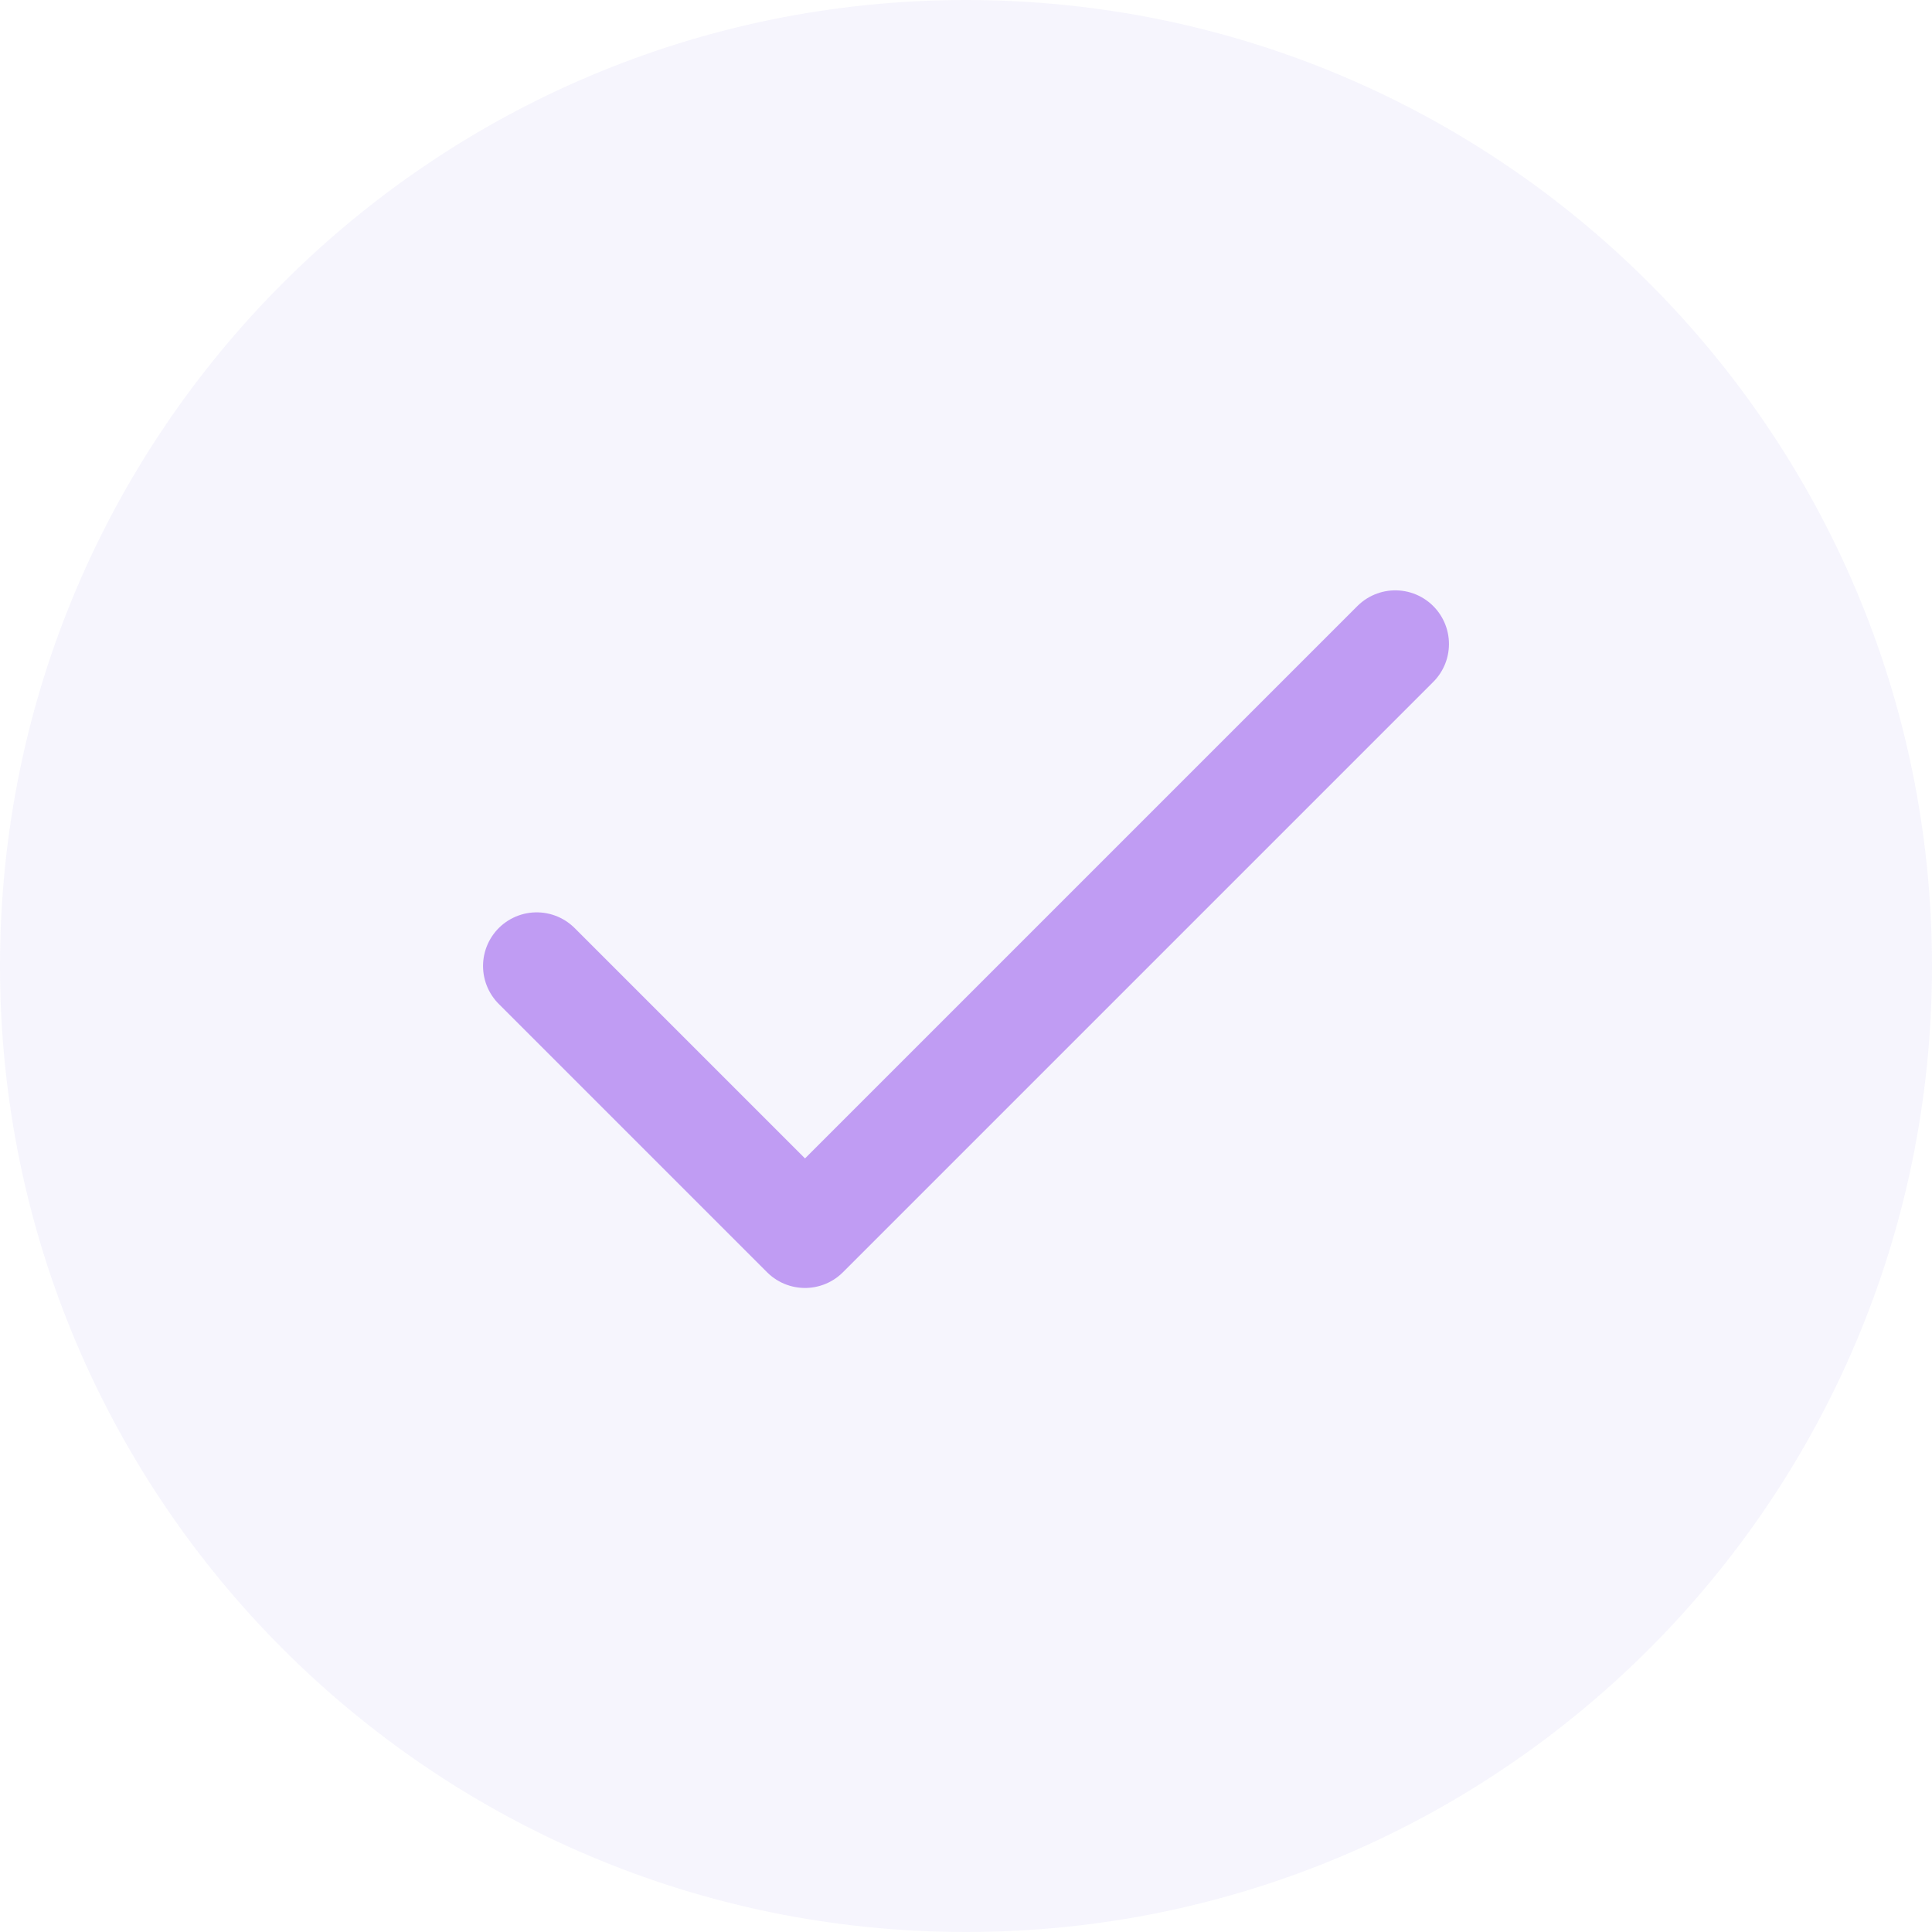
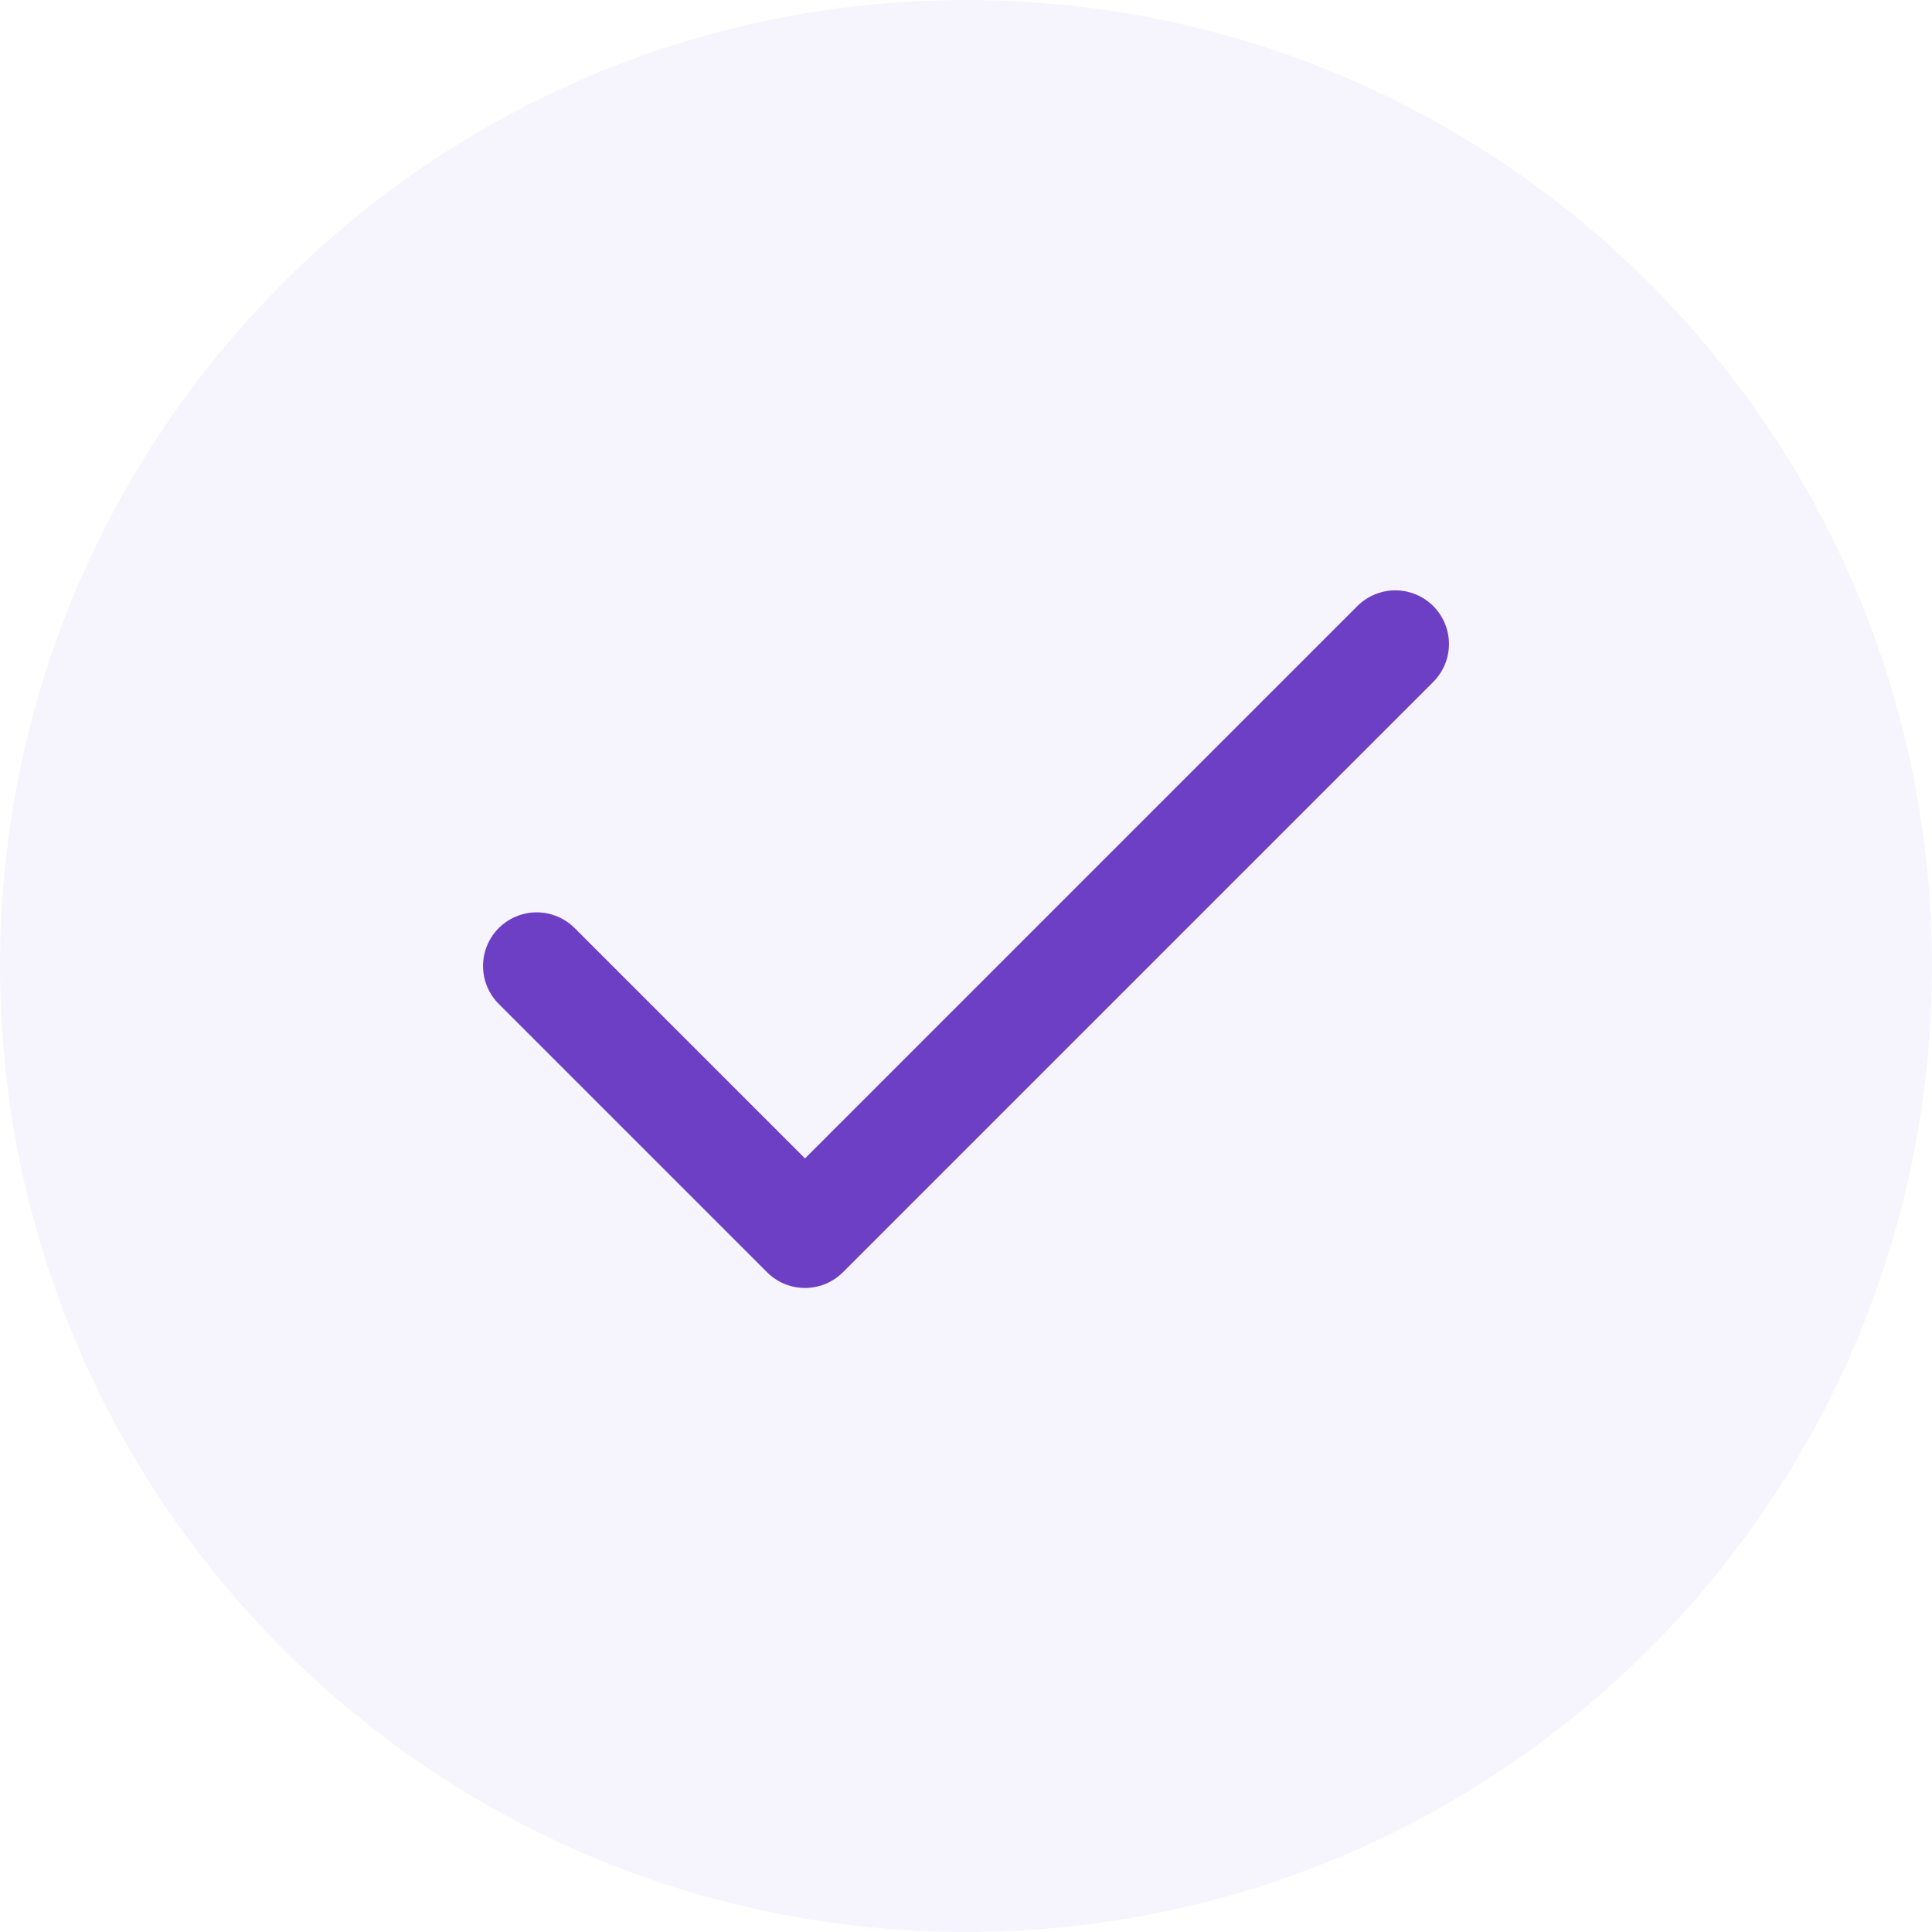
<svg xmlns="http://www.w3.org/2000/svg" width="24" height="24" viewBox="0 0 24 24" fill="none">
  <path d="M0 12C0 5.373 5.373 0 12 0C18.627 0 24 5.373 24 12C24 18.627 18.627 24 12 24C5.373 24 0 18.627 0 12Z" fill="#6A5AE0" fill-opacity="0.06" />
-   <path d="M17.333 8L10 15.333L6.667 12" stroke="#C09CF3" stroke-width="1.333" stroke-linecap="round" stroke-linejoin="round" />
+   <path d="M17.333 8L10 15.333L6.667 12" stroke="#6C3FC5" stroke-width="1.333" stroke-linecap="round" stroke-linejoin="round" />
</svg>
